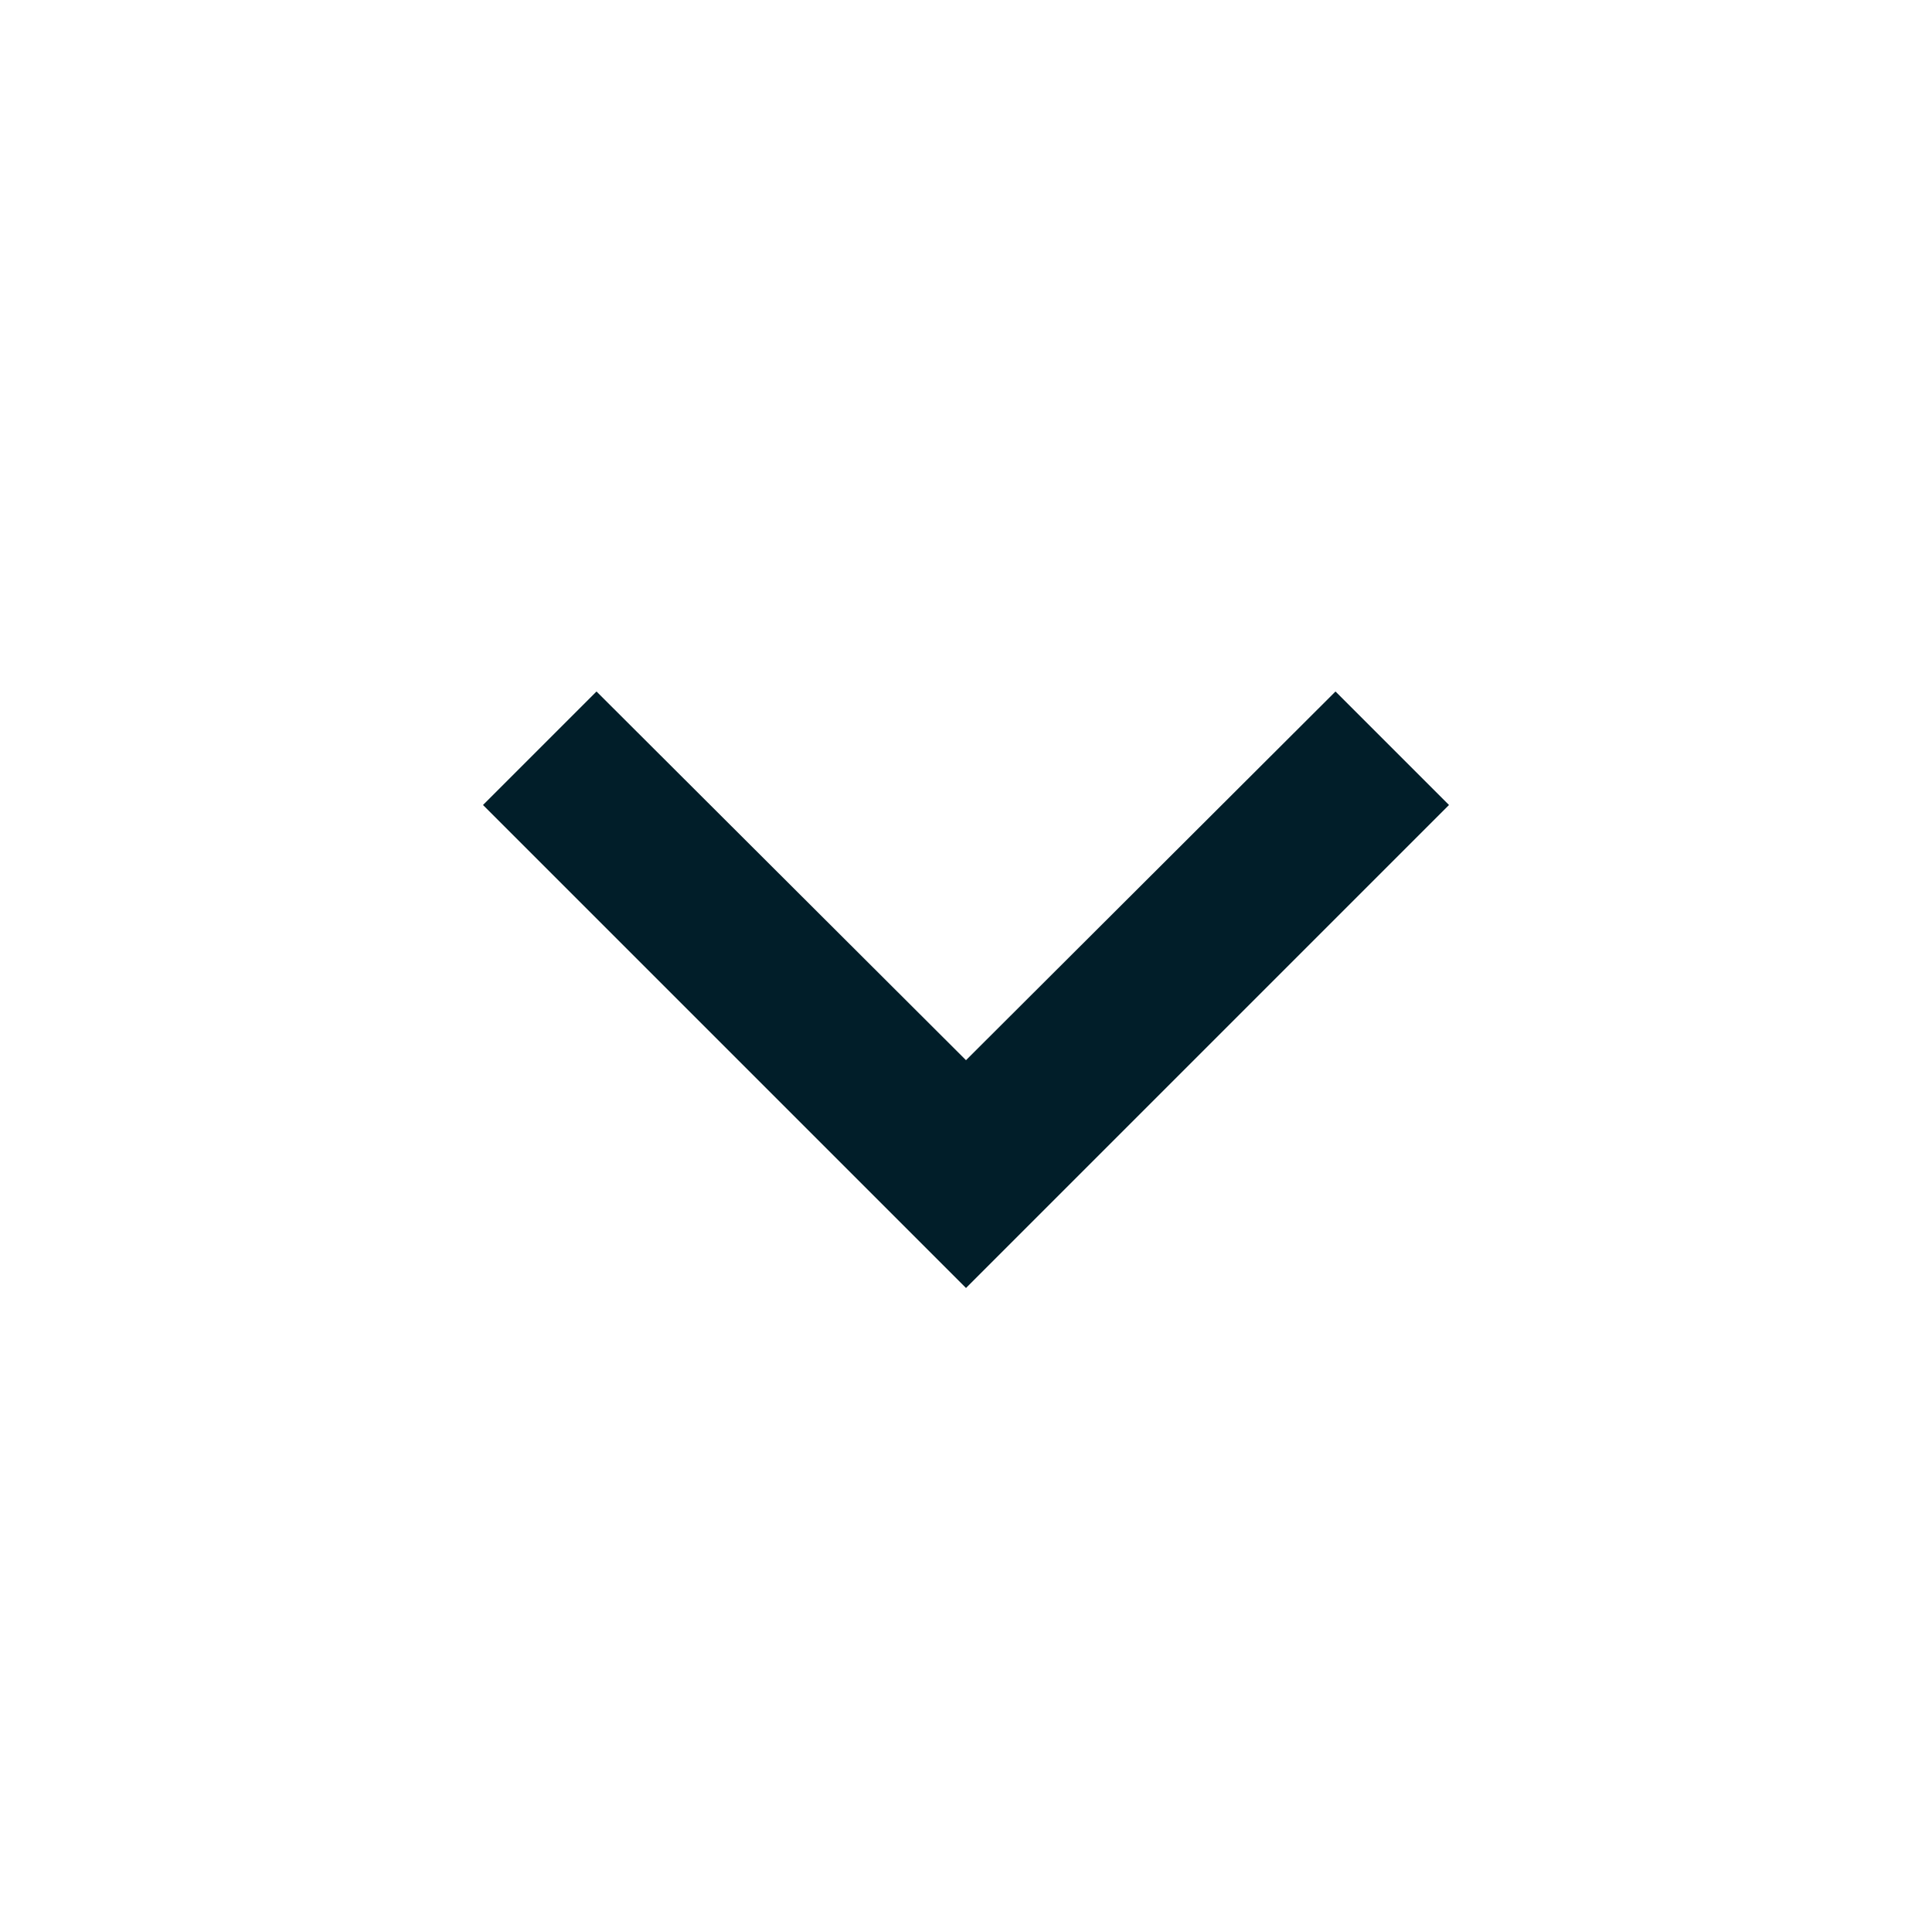
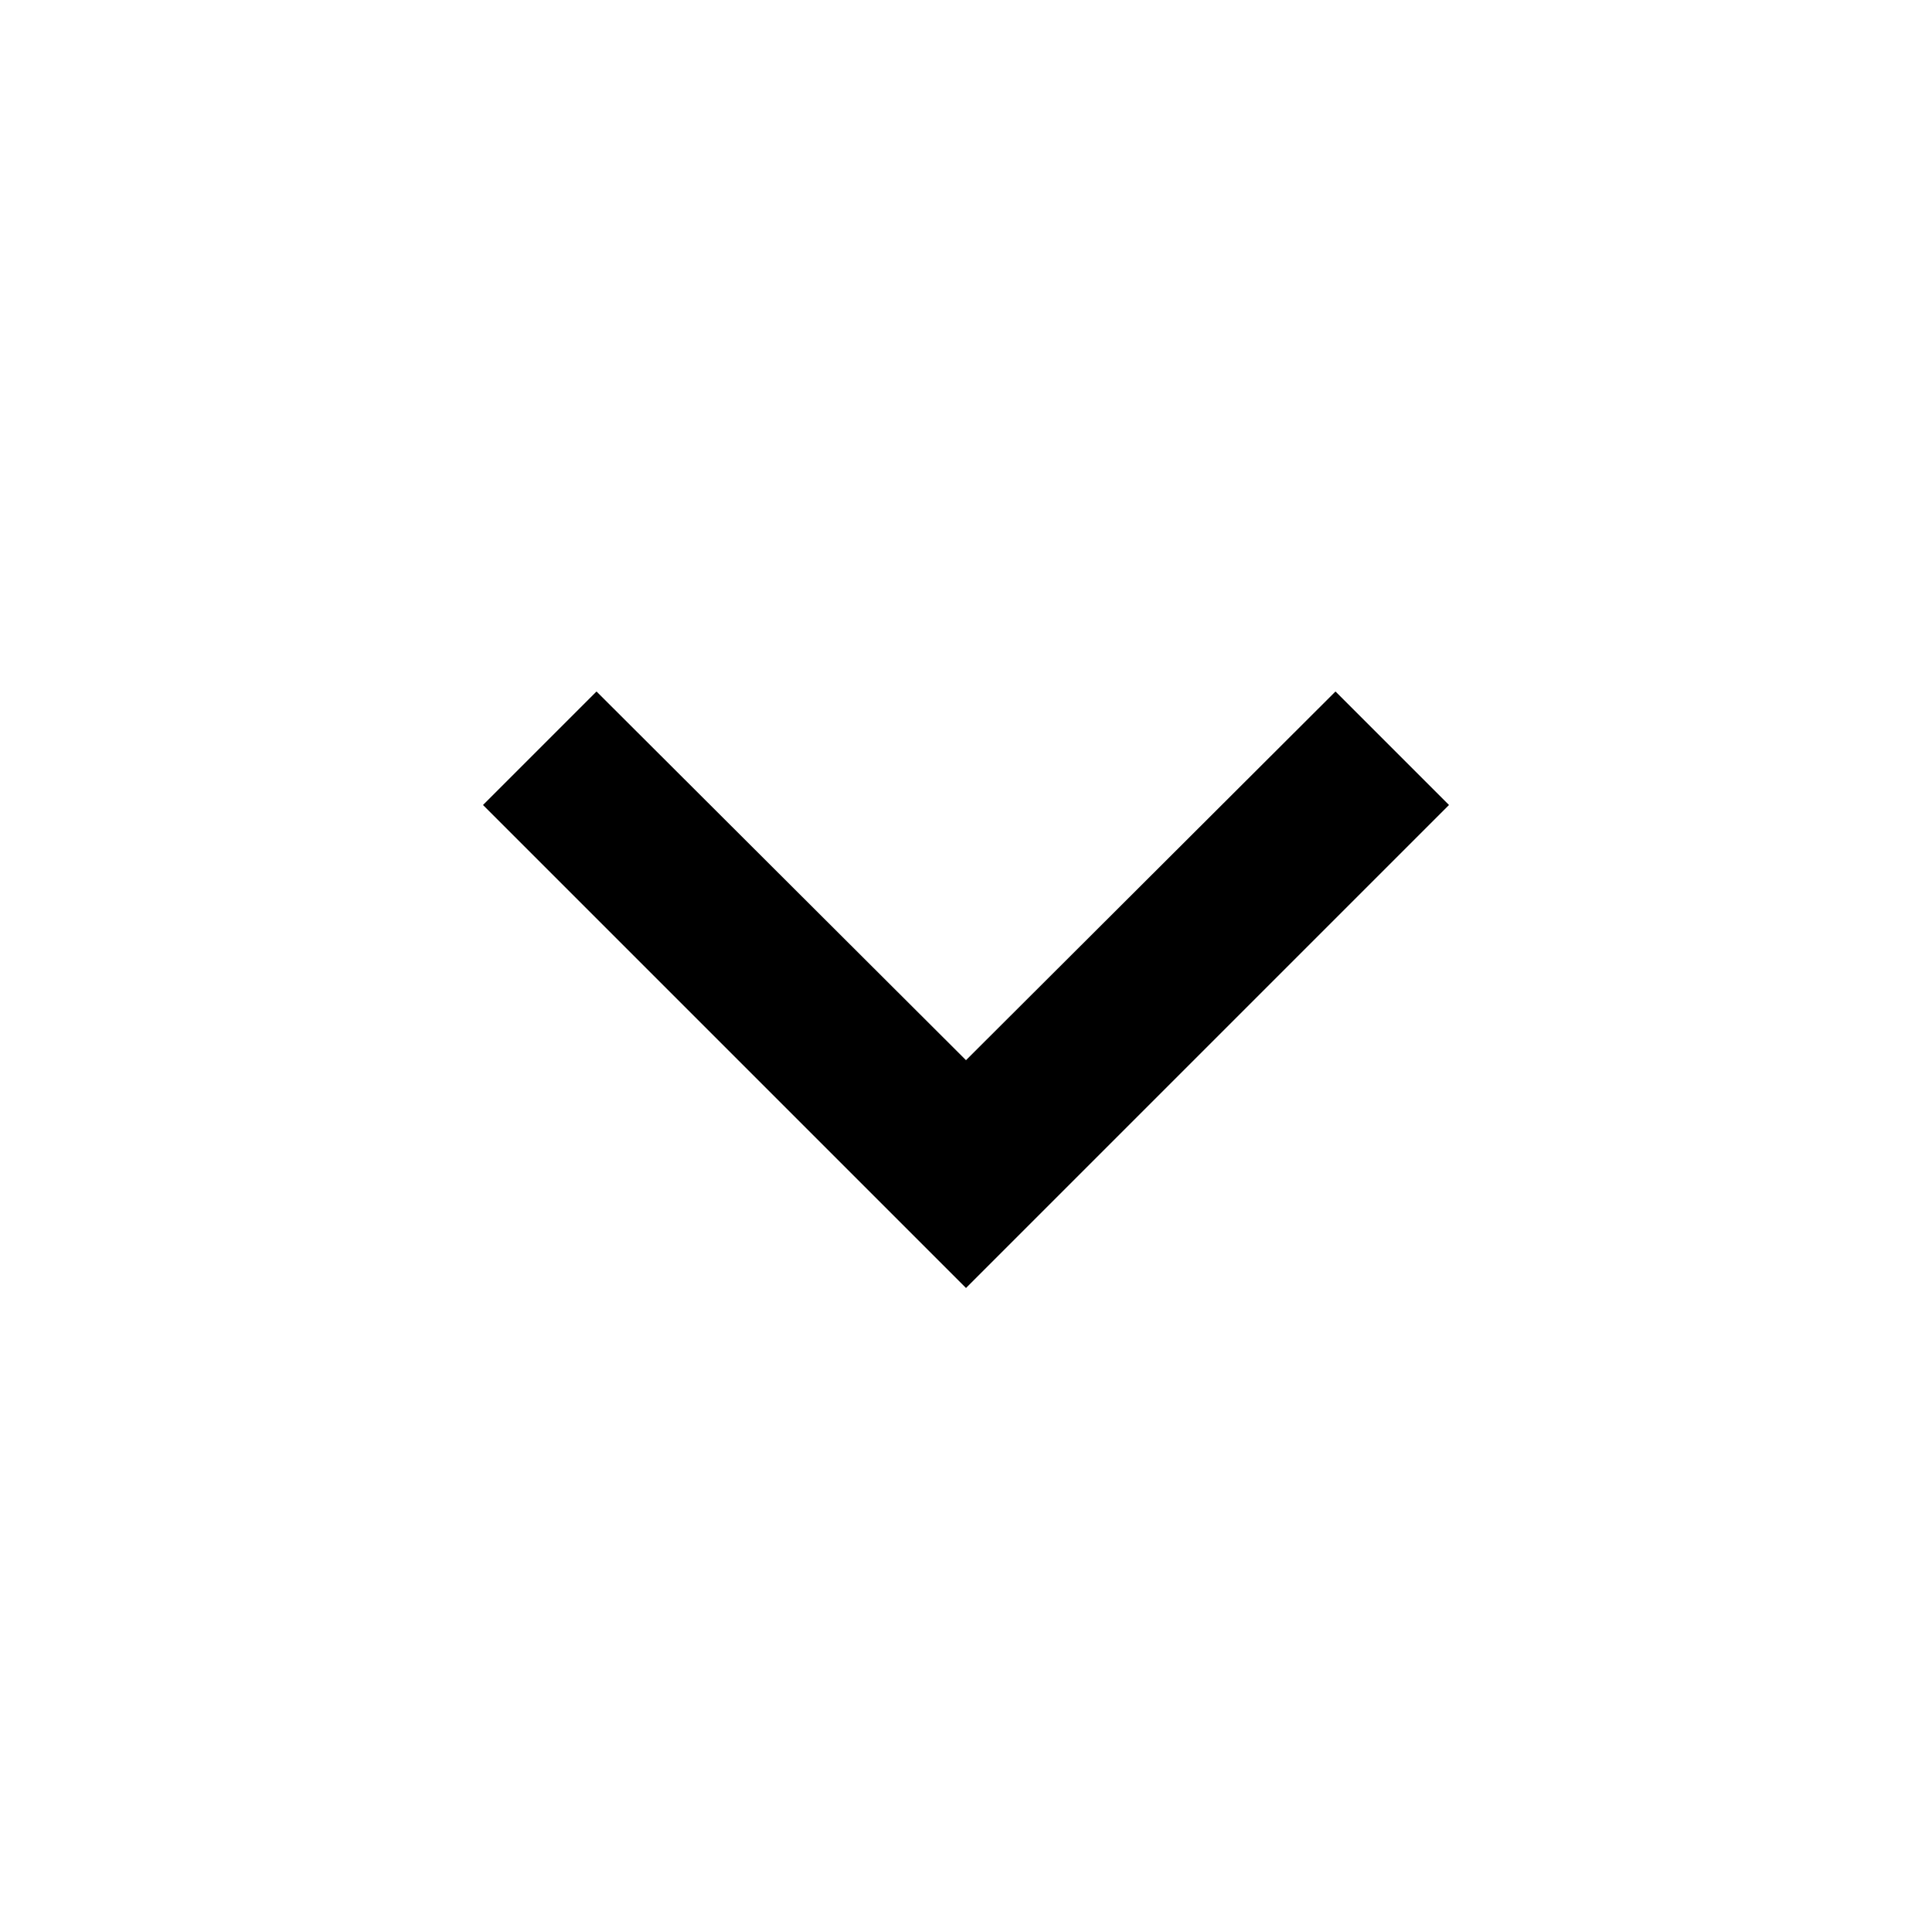
<svg xmlns="http://www.w3.org/2000/svg" width="24" height="24" viewBox="0 0 24 24" fill="none">
-   <path fill-rule="evenodd" clip-rule="evenodd" d="M16.59 8.59L12 13.17L7.41 8.59L6 10L12 16L18 10L16.59 8.59Z" fill="#011E29" />
+   <path fill-rule="evenodd" clip-rule="evenodd" d="M16.59 8.59L12 13.17L7.41 8.59L6 10L12 16L18 10L16.59 8.59Z" fill="currentColor" />
</svg>
